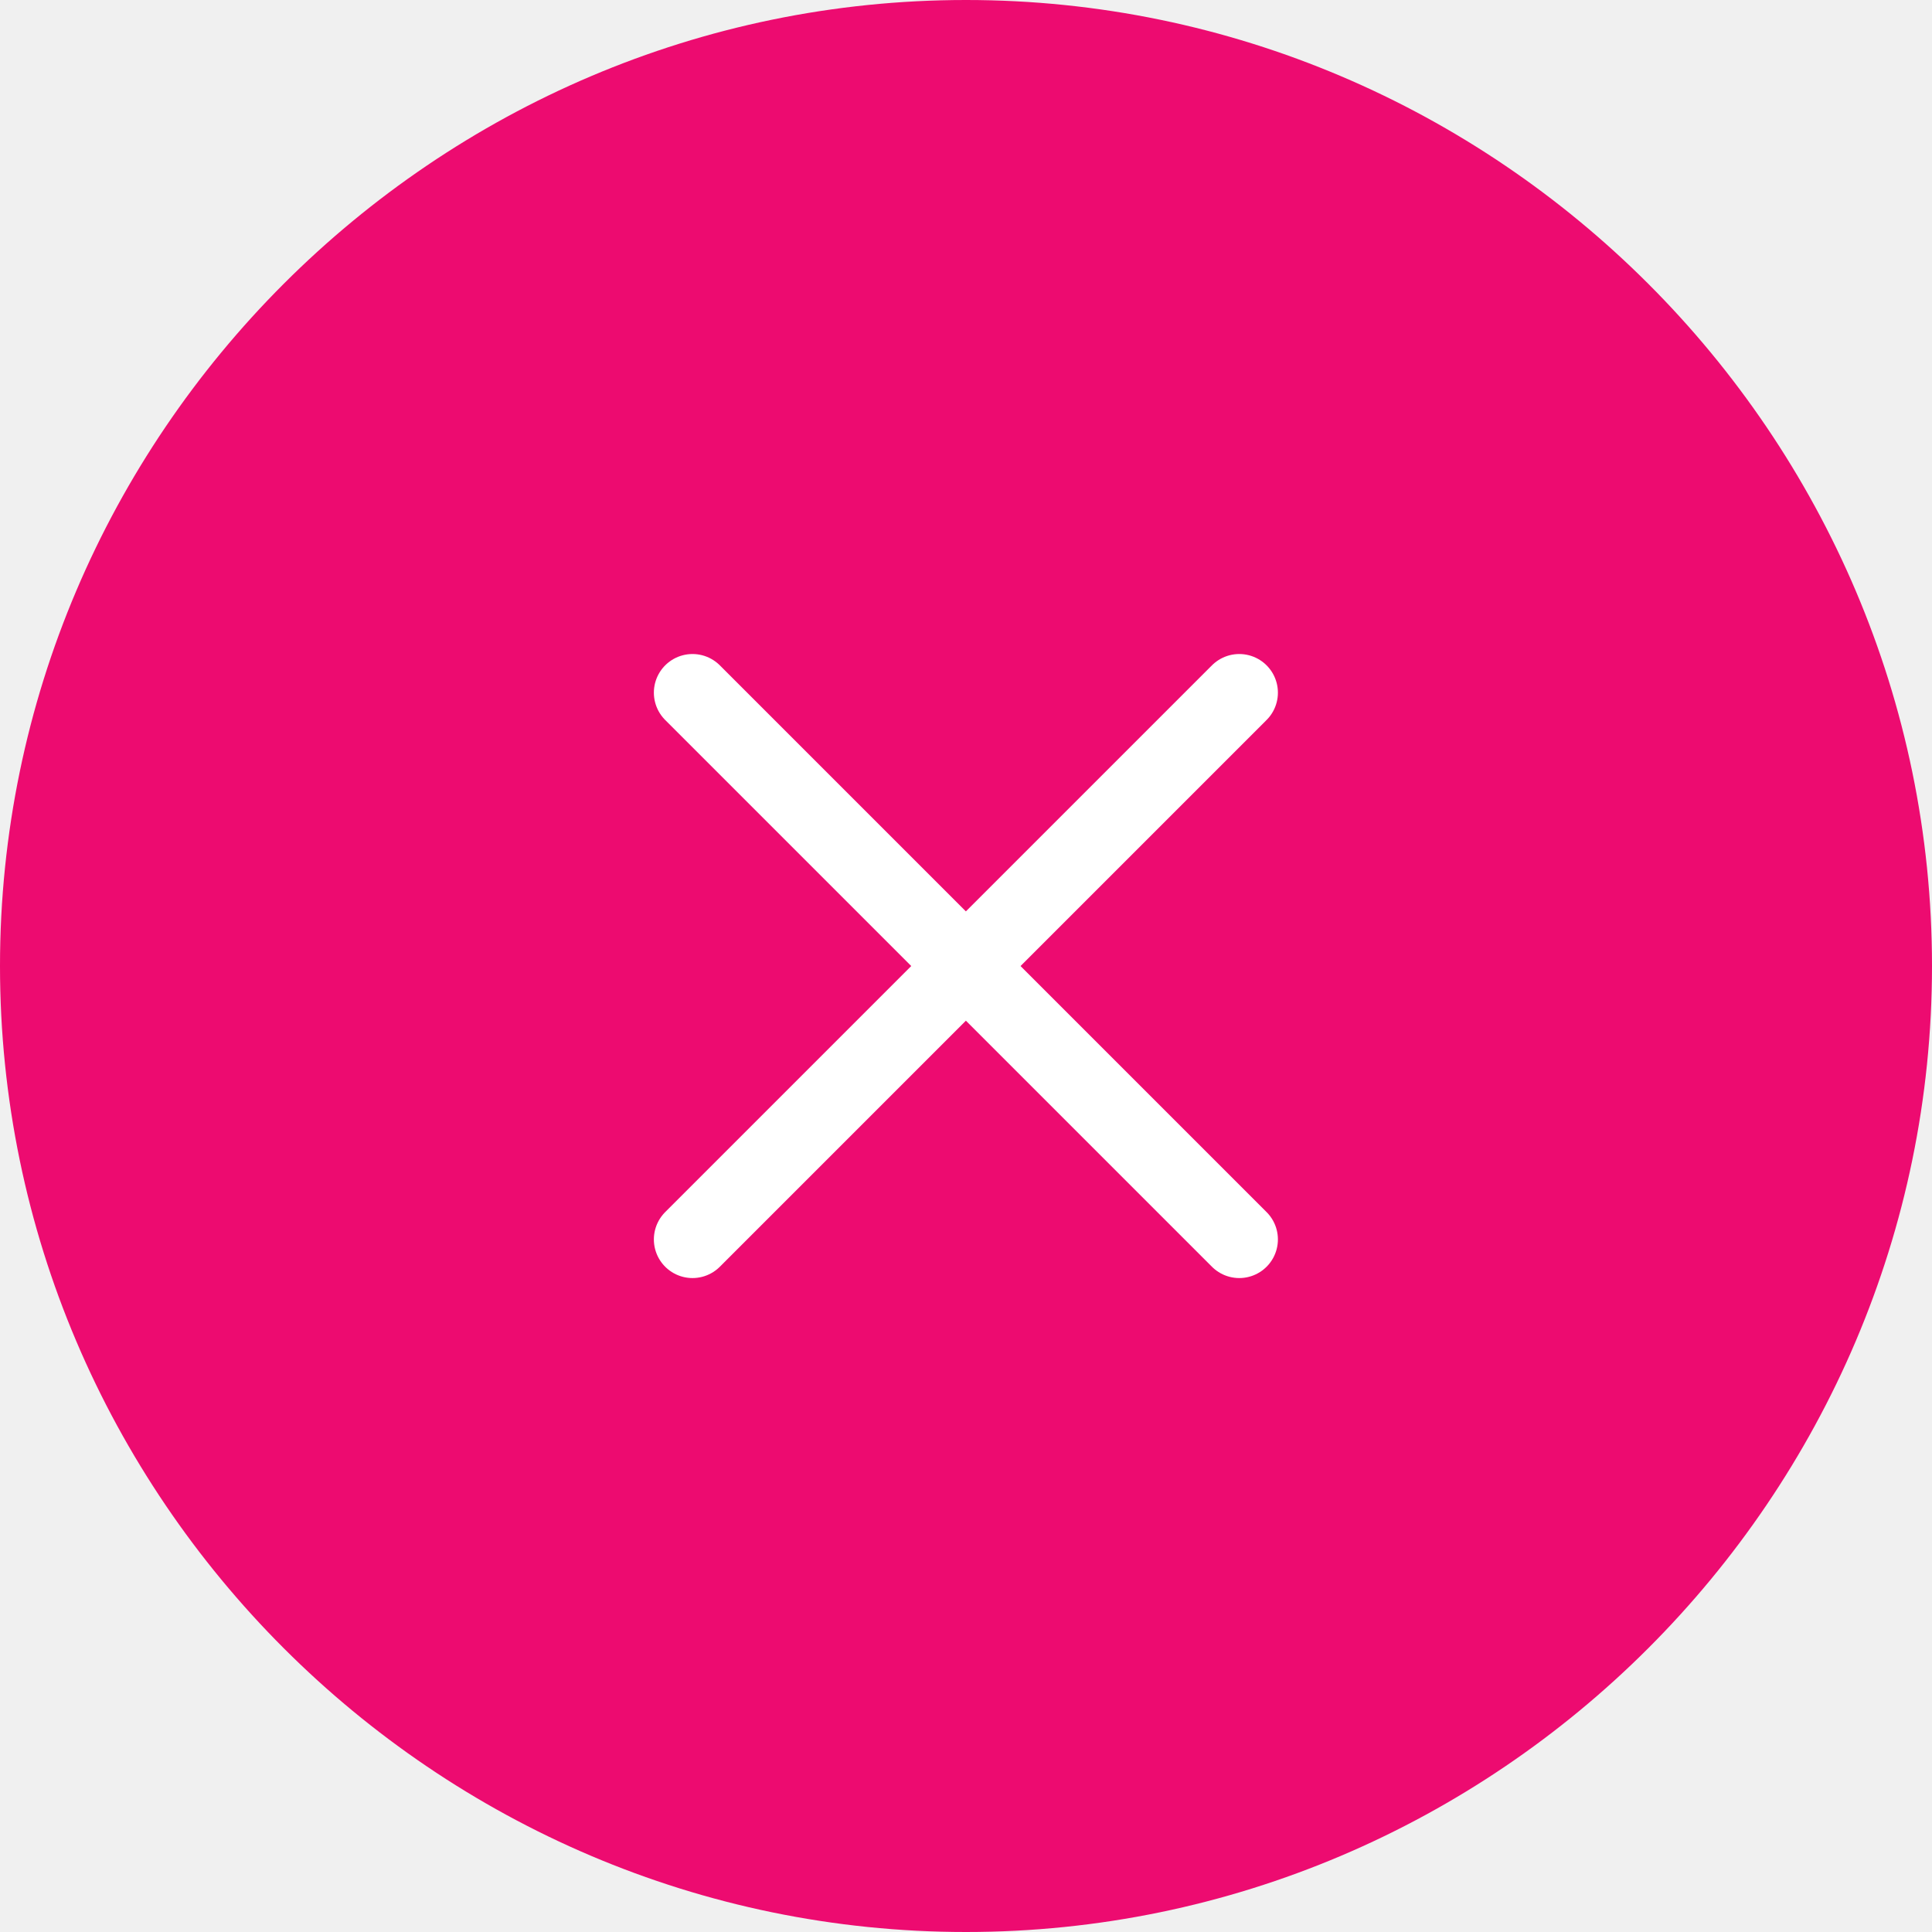
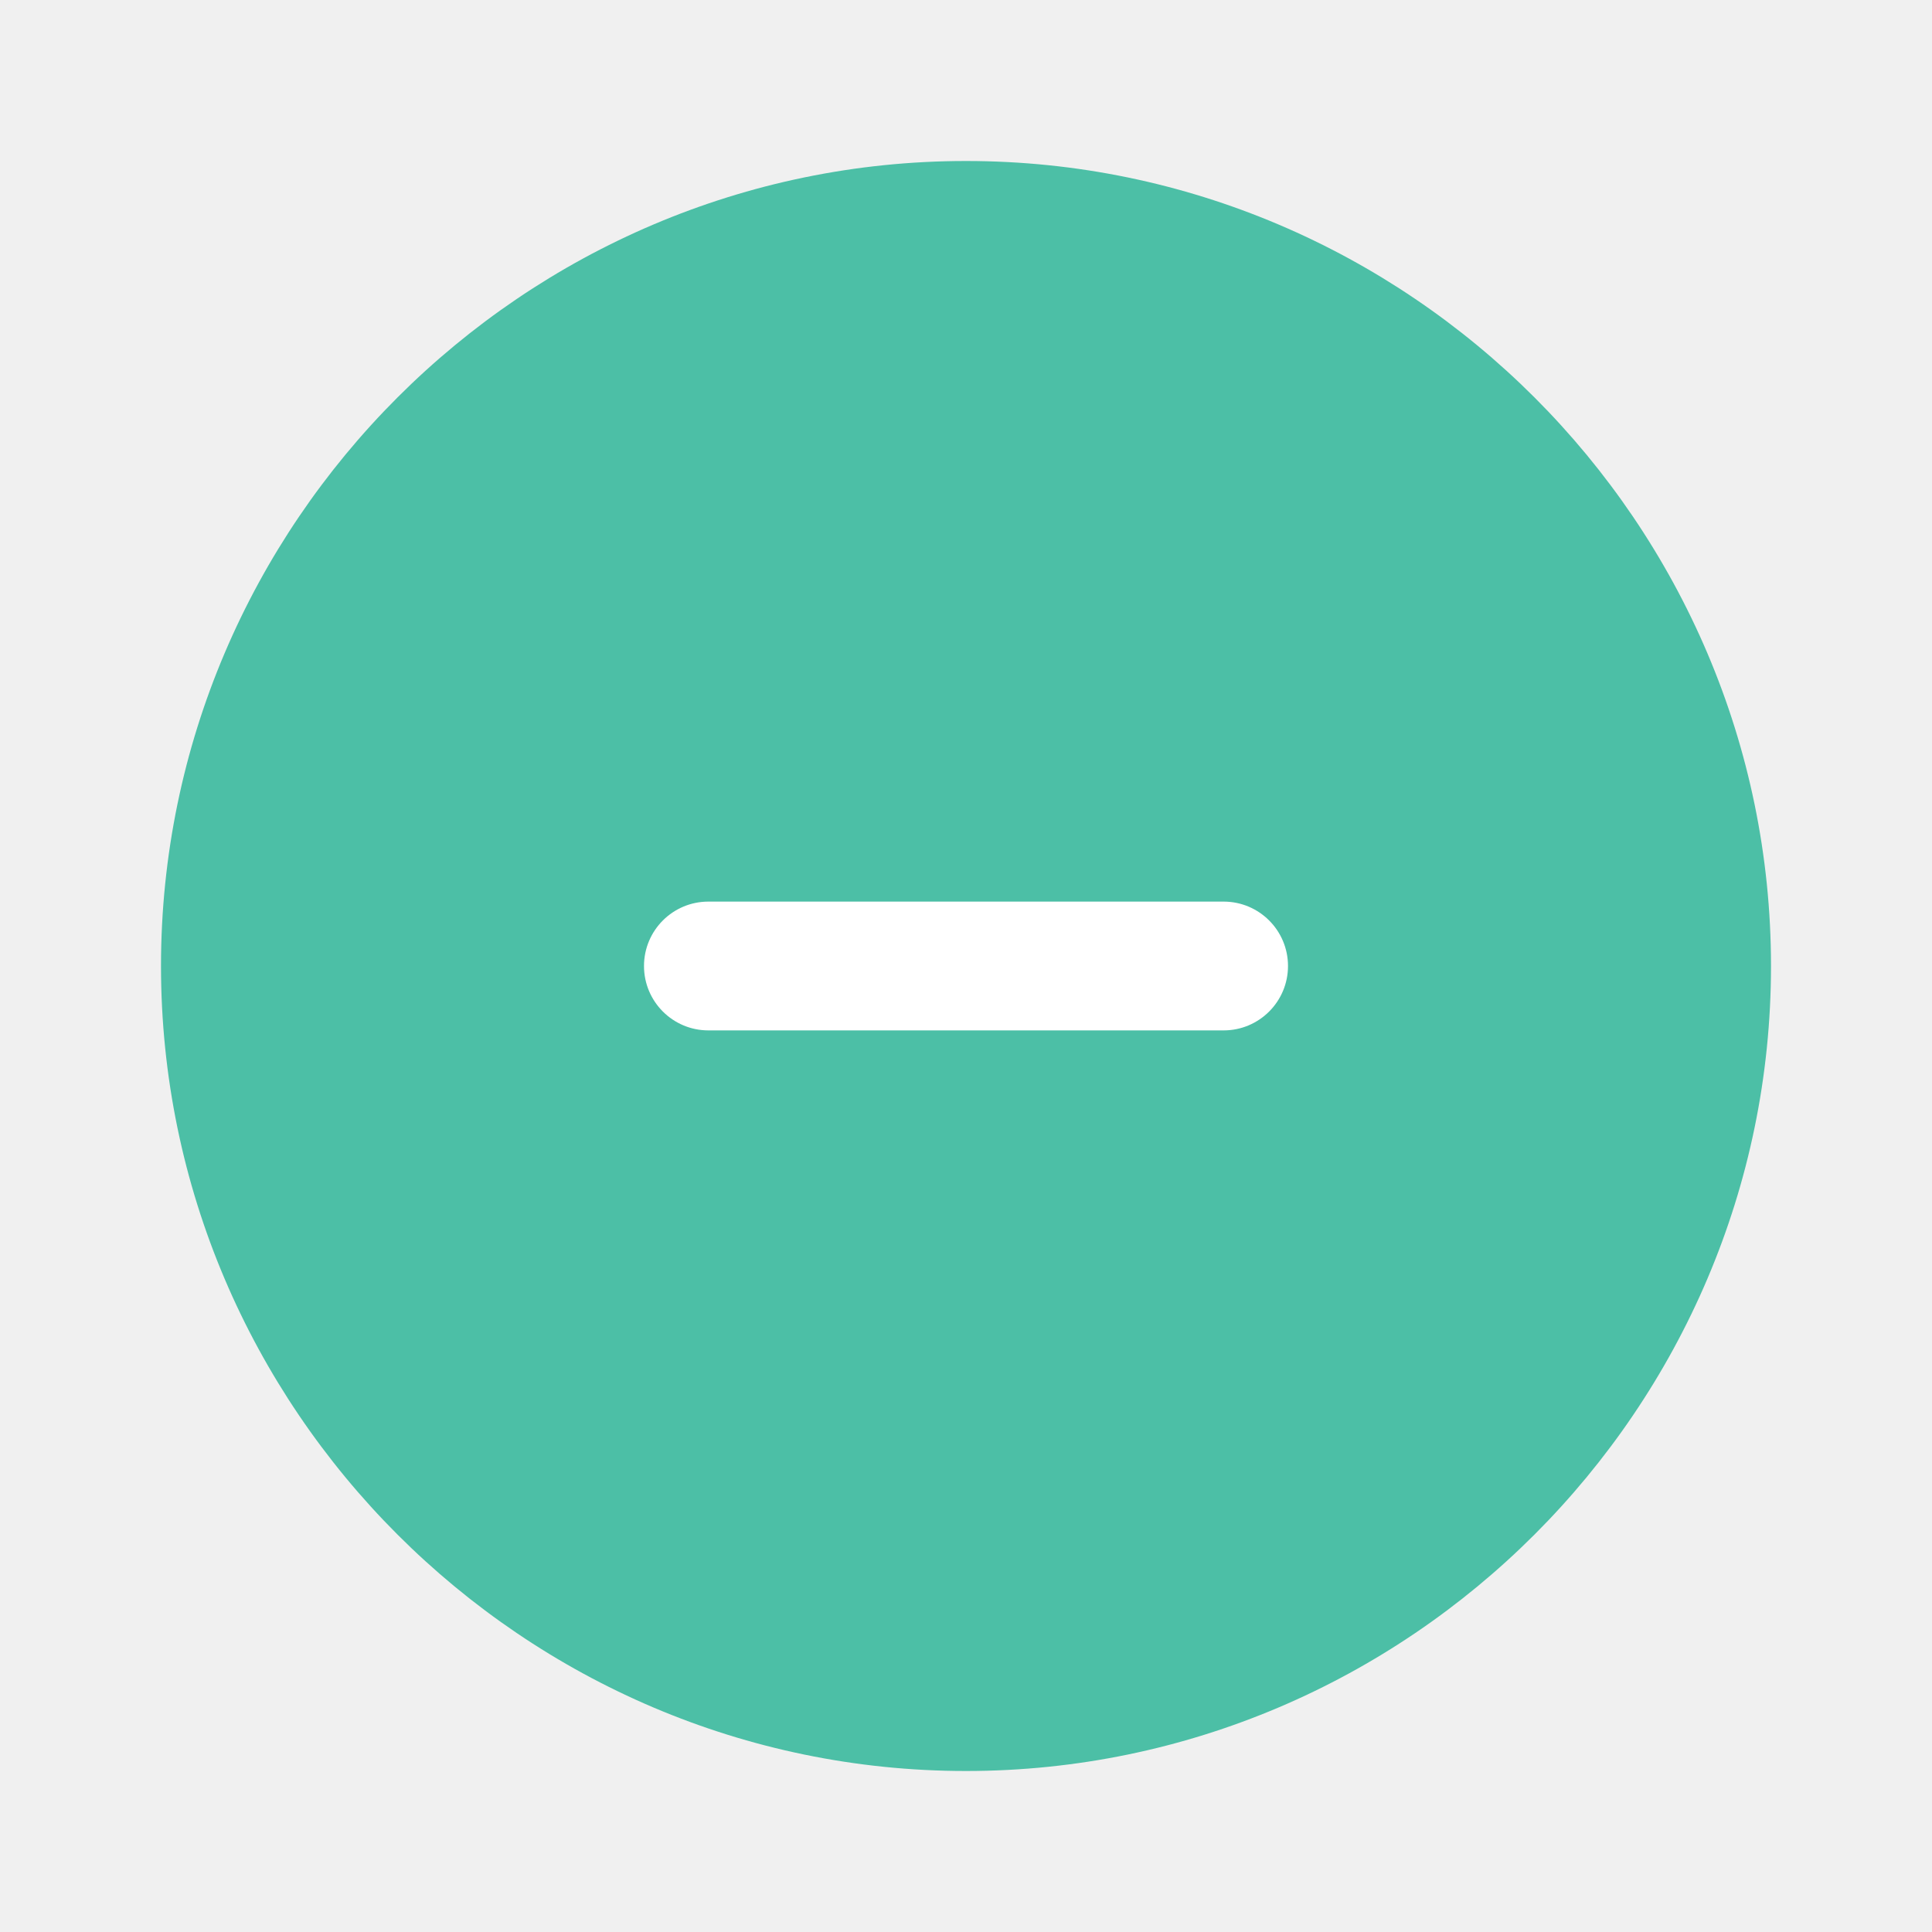
- <svg xmlns="http://www.w3.org/2000/svg" width="25" height="25" viewBox="0 0 25 25" fill="none">
-   <path d="M25 12.5C25 5.625 19.375 0 12.5 0C5.625 0 0 5.625 0 12.5C0 19.375 5.625 25 12.5 25C19.375 25 25 19.375 25 12.5Z" fill="#ED0B70" />
-   <path d="M8.961 16.038L16.036 8.963" stroke="white" stroke-linecap="round" stroke-linejoin="round" />
-   <path d="M16.036 16.038L8.961 8.963" stroke="white" stroke-linecap="round" stroke-linejoin="round" />
+ <svg xmlns="http://www.w3.org/2000/svg" width="30" height="30" viewBox="0 0 30 30" fill="none">
+   <path d="M27.5 15C27.5 8.125 21.875 2.5 15 2.5C8.125 2.5 2.5 8.125 2.5 15C2.5 21.875 8.125 27.5 15 27.5C21.875 27.5 27.5 21.875 27.5 15Z" fill="#4CBFA6" />
+   <rect x="10" y="14" width="10" height="2" rx="1" fill="white" />
</svg>
